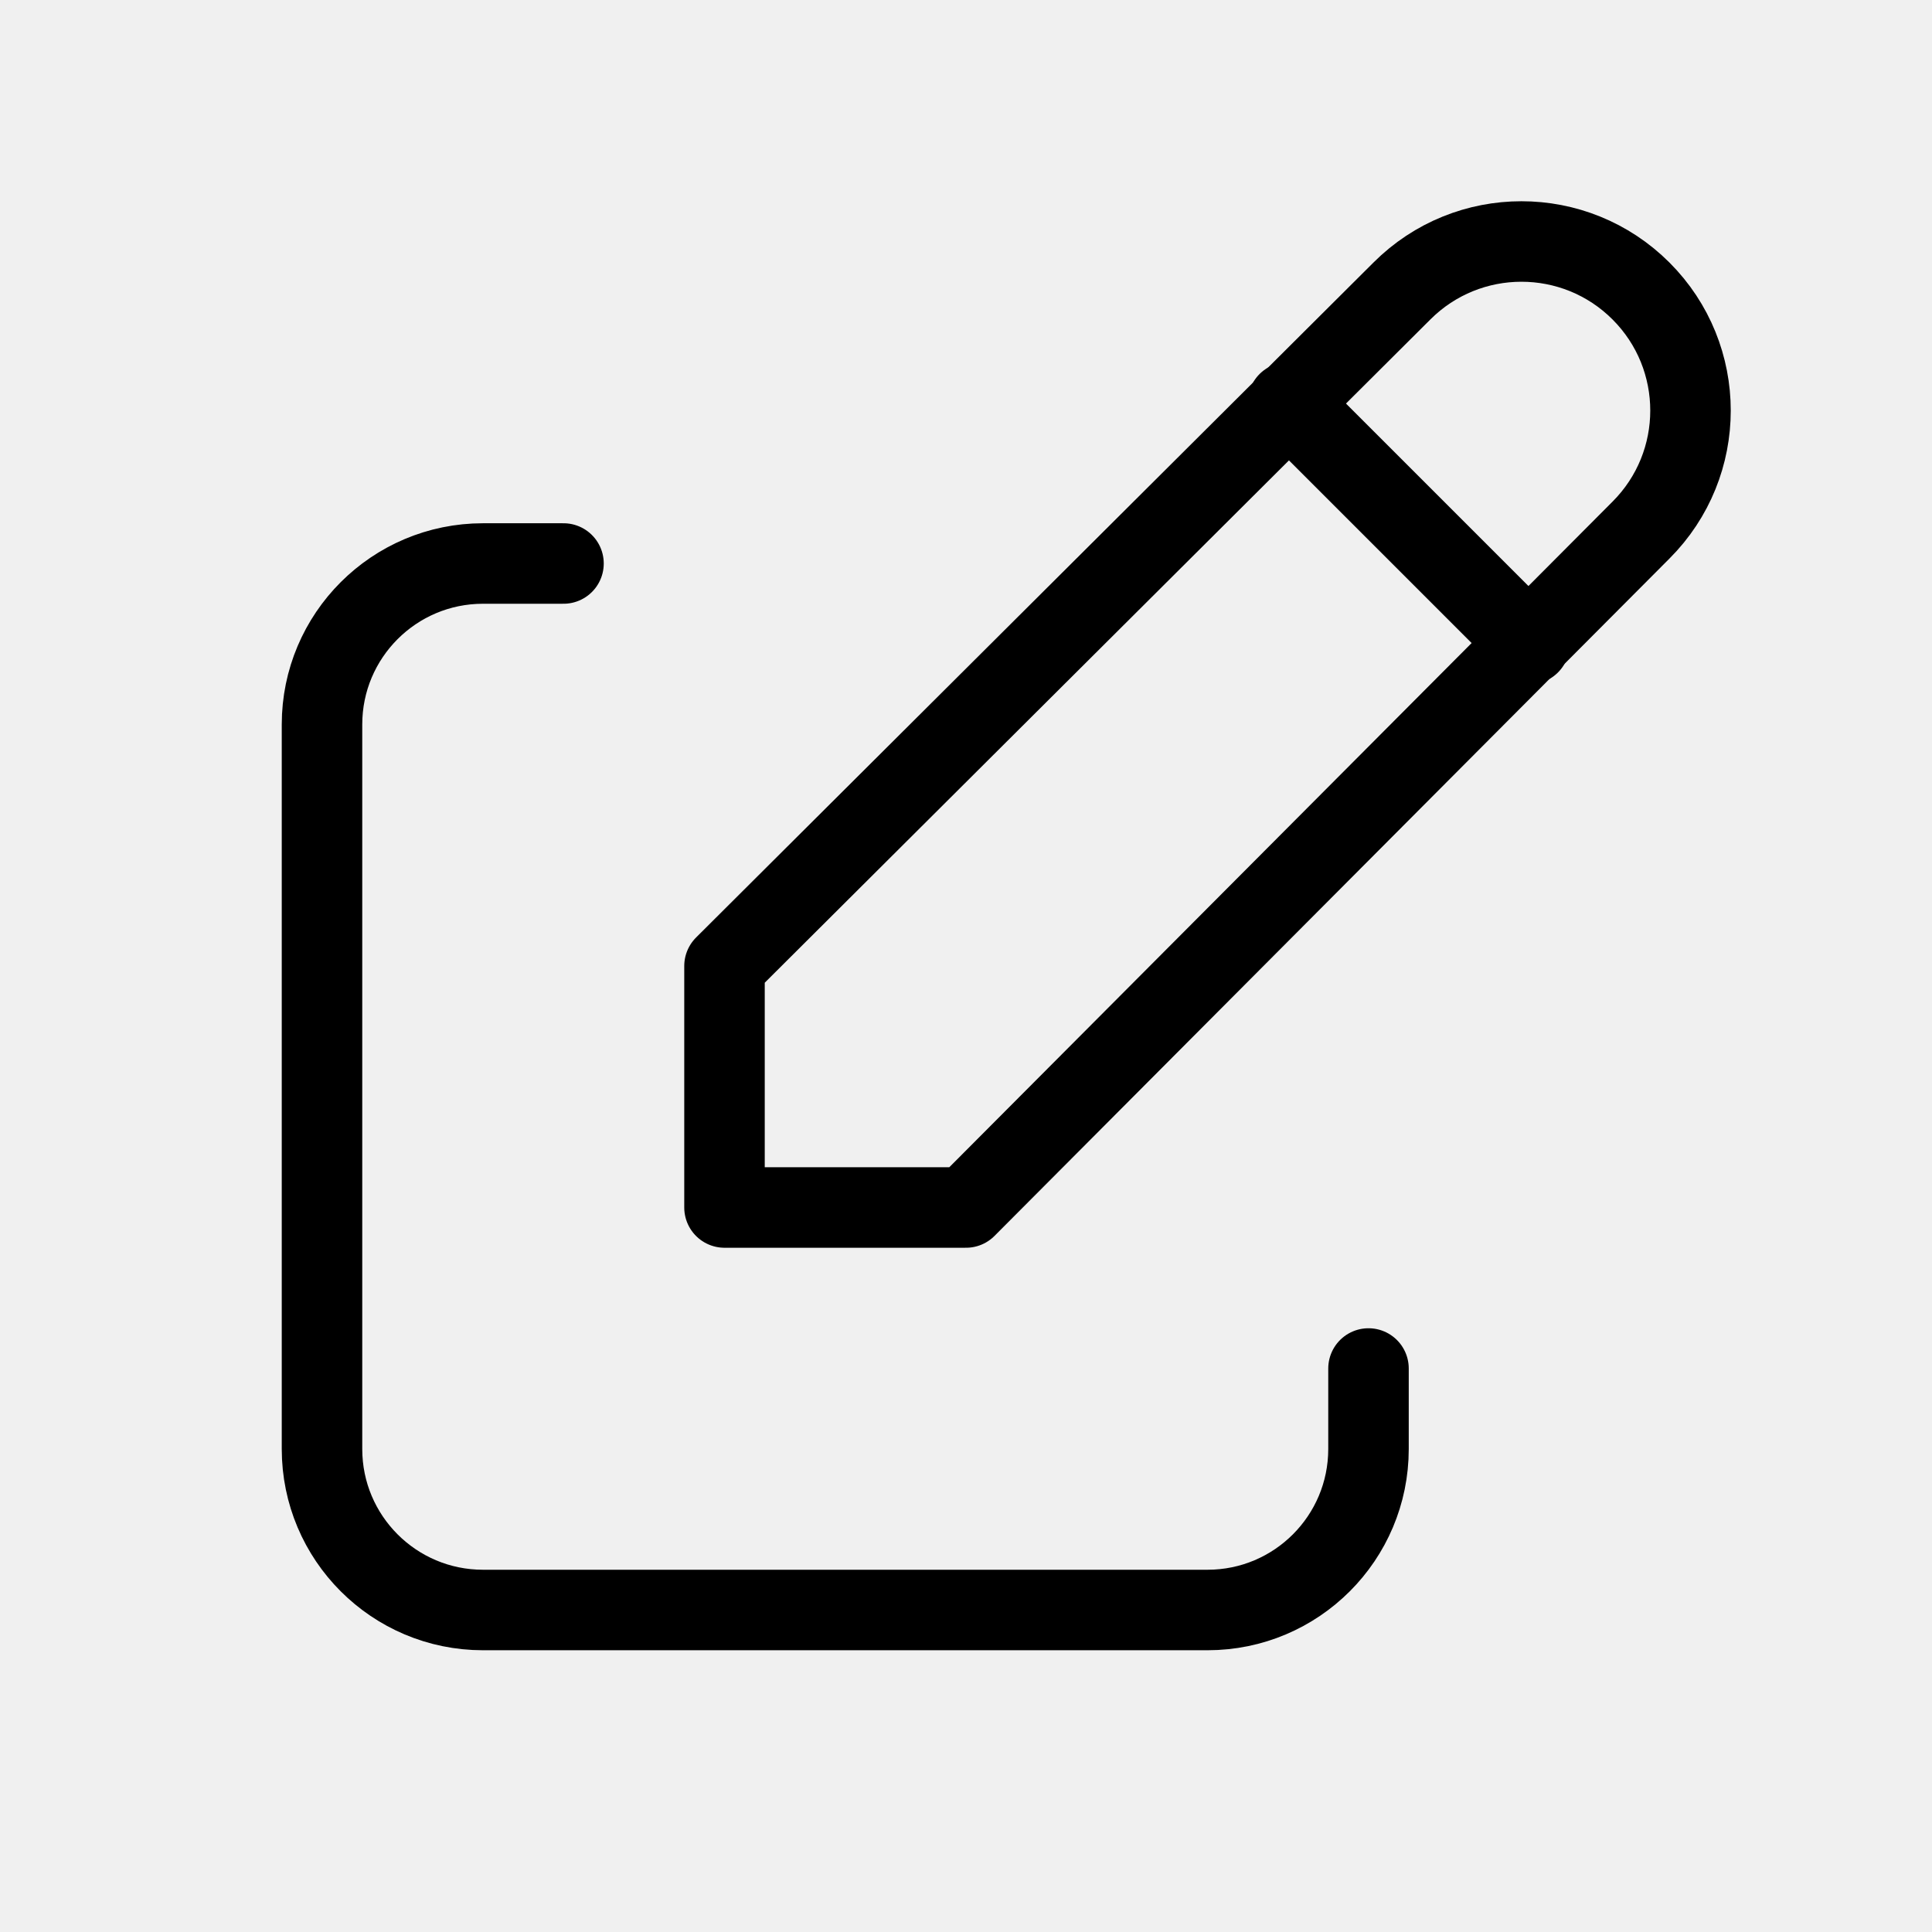
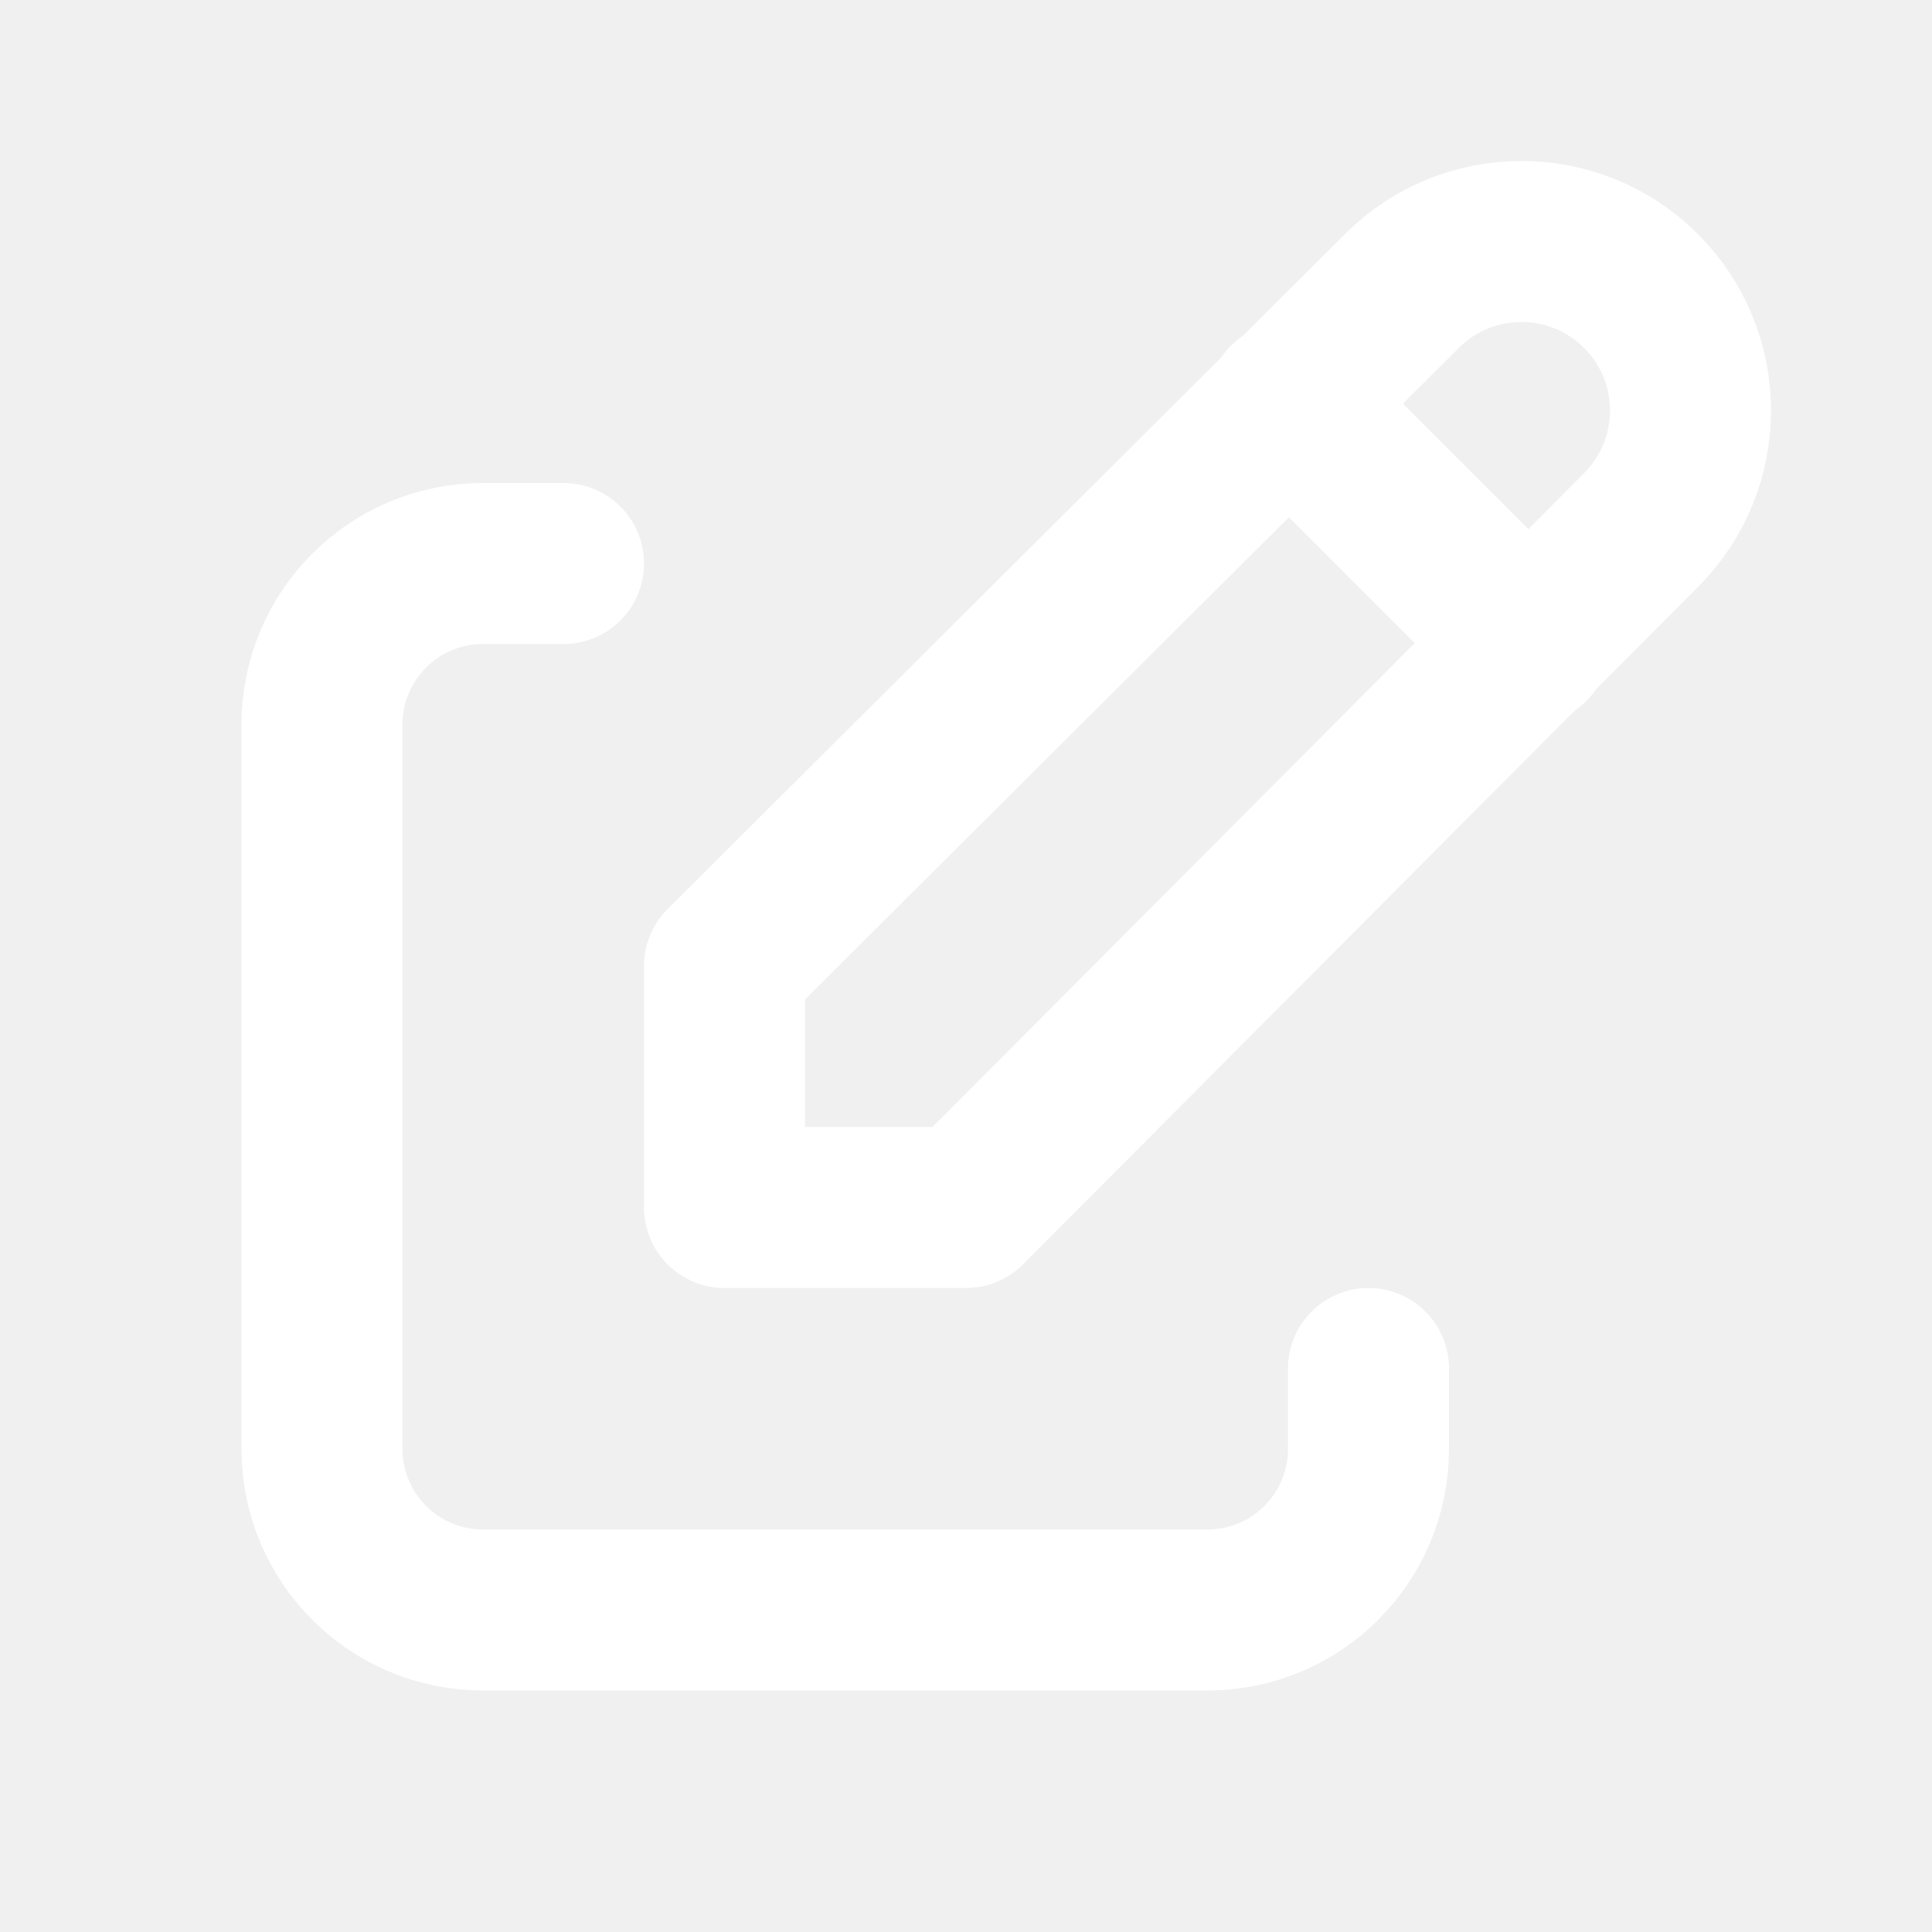
- <svg xmlns="http://www.w3.org/2000/svg" width="32" height="32" viewBox="0 0 24 24" fill="none" stroke="#000000" stroke-width="1" stroke-linecap="round" stroke-linejoin="round">
+ <svg xmlns="http://www.w3.org/2000/svg" width="32" height="32" viewBox="0 0 24 24" fill="none" stroke="white" stroke-width="2" stroke-linecap="round" stroke-linejoin="round">
  <path d="M7 7h-1a2 2 0 0 0 -2 2v9a2 2 0 0 0 2 2h9a2 2 0 0 0 2 -2v-1" />
  <path d="M20.385 6.585a2.1 2.1 0 0 0 -2.97 -2.97l-8.415 8.385v3h3l8.385 -8.415z" />
  <path d="M16 5l3 3" />
</svg>
